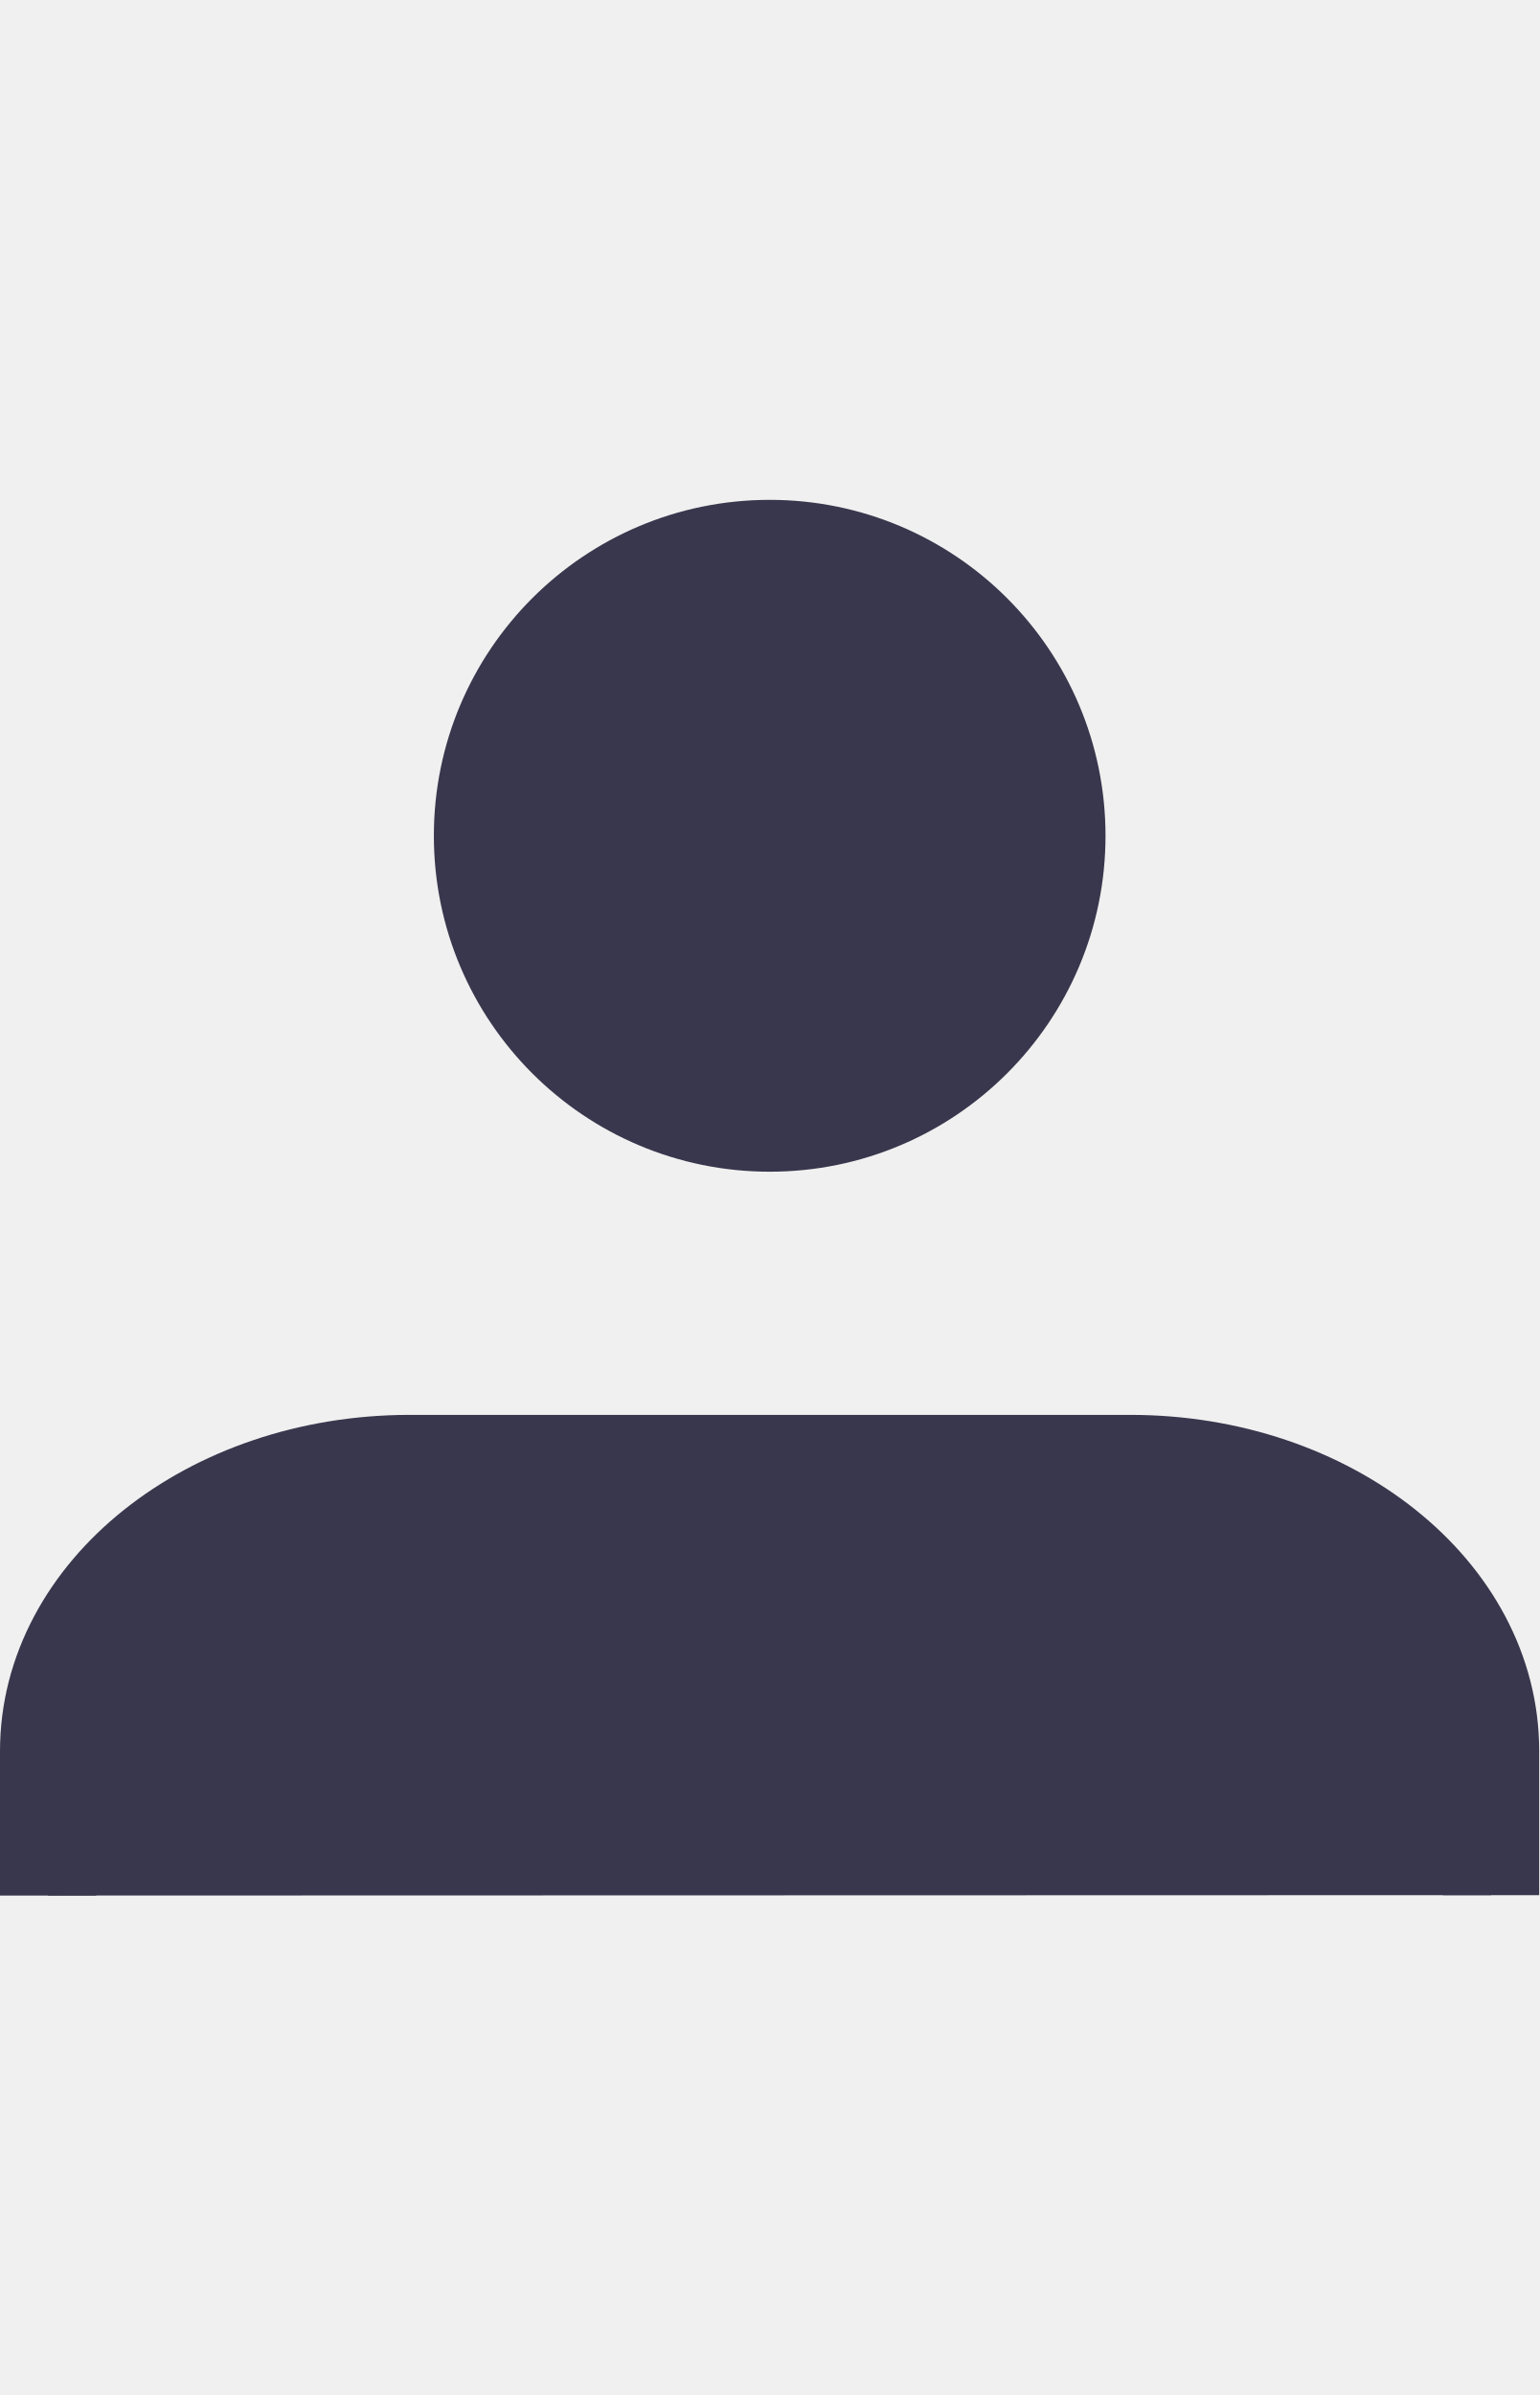
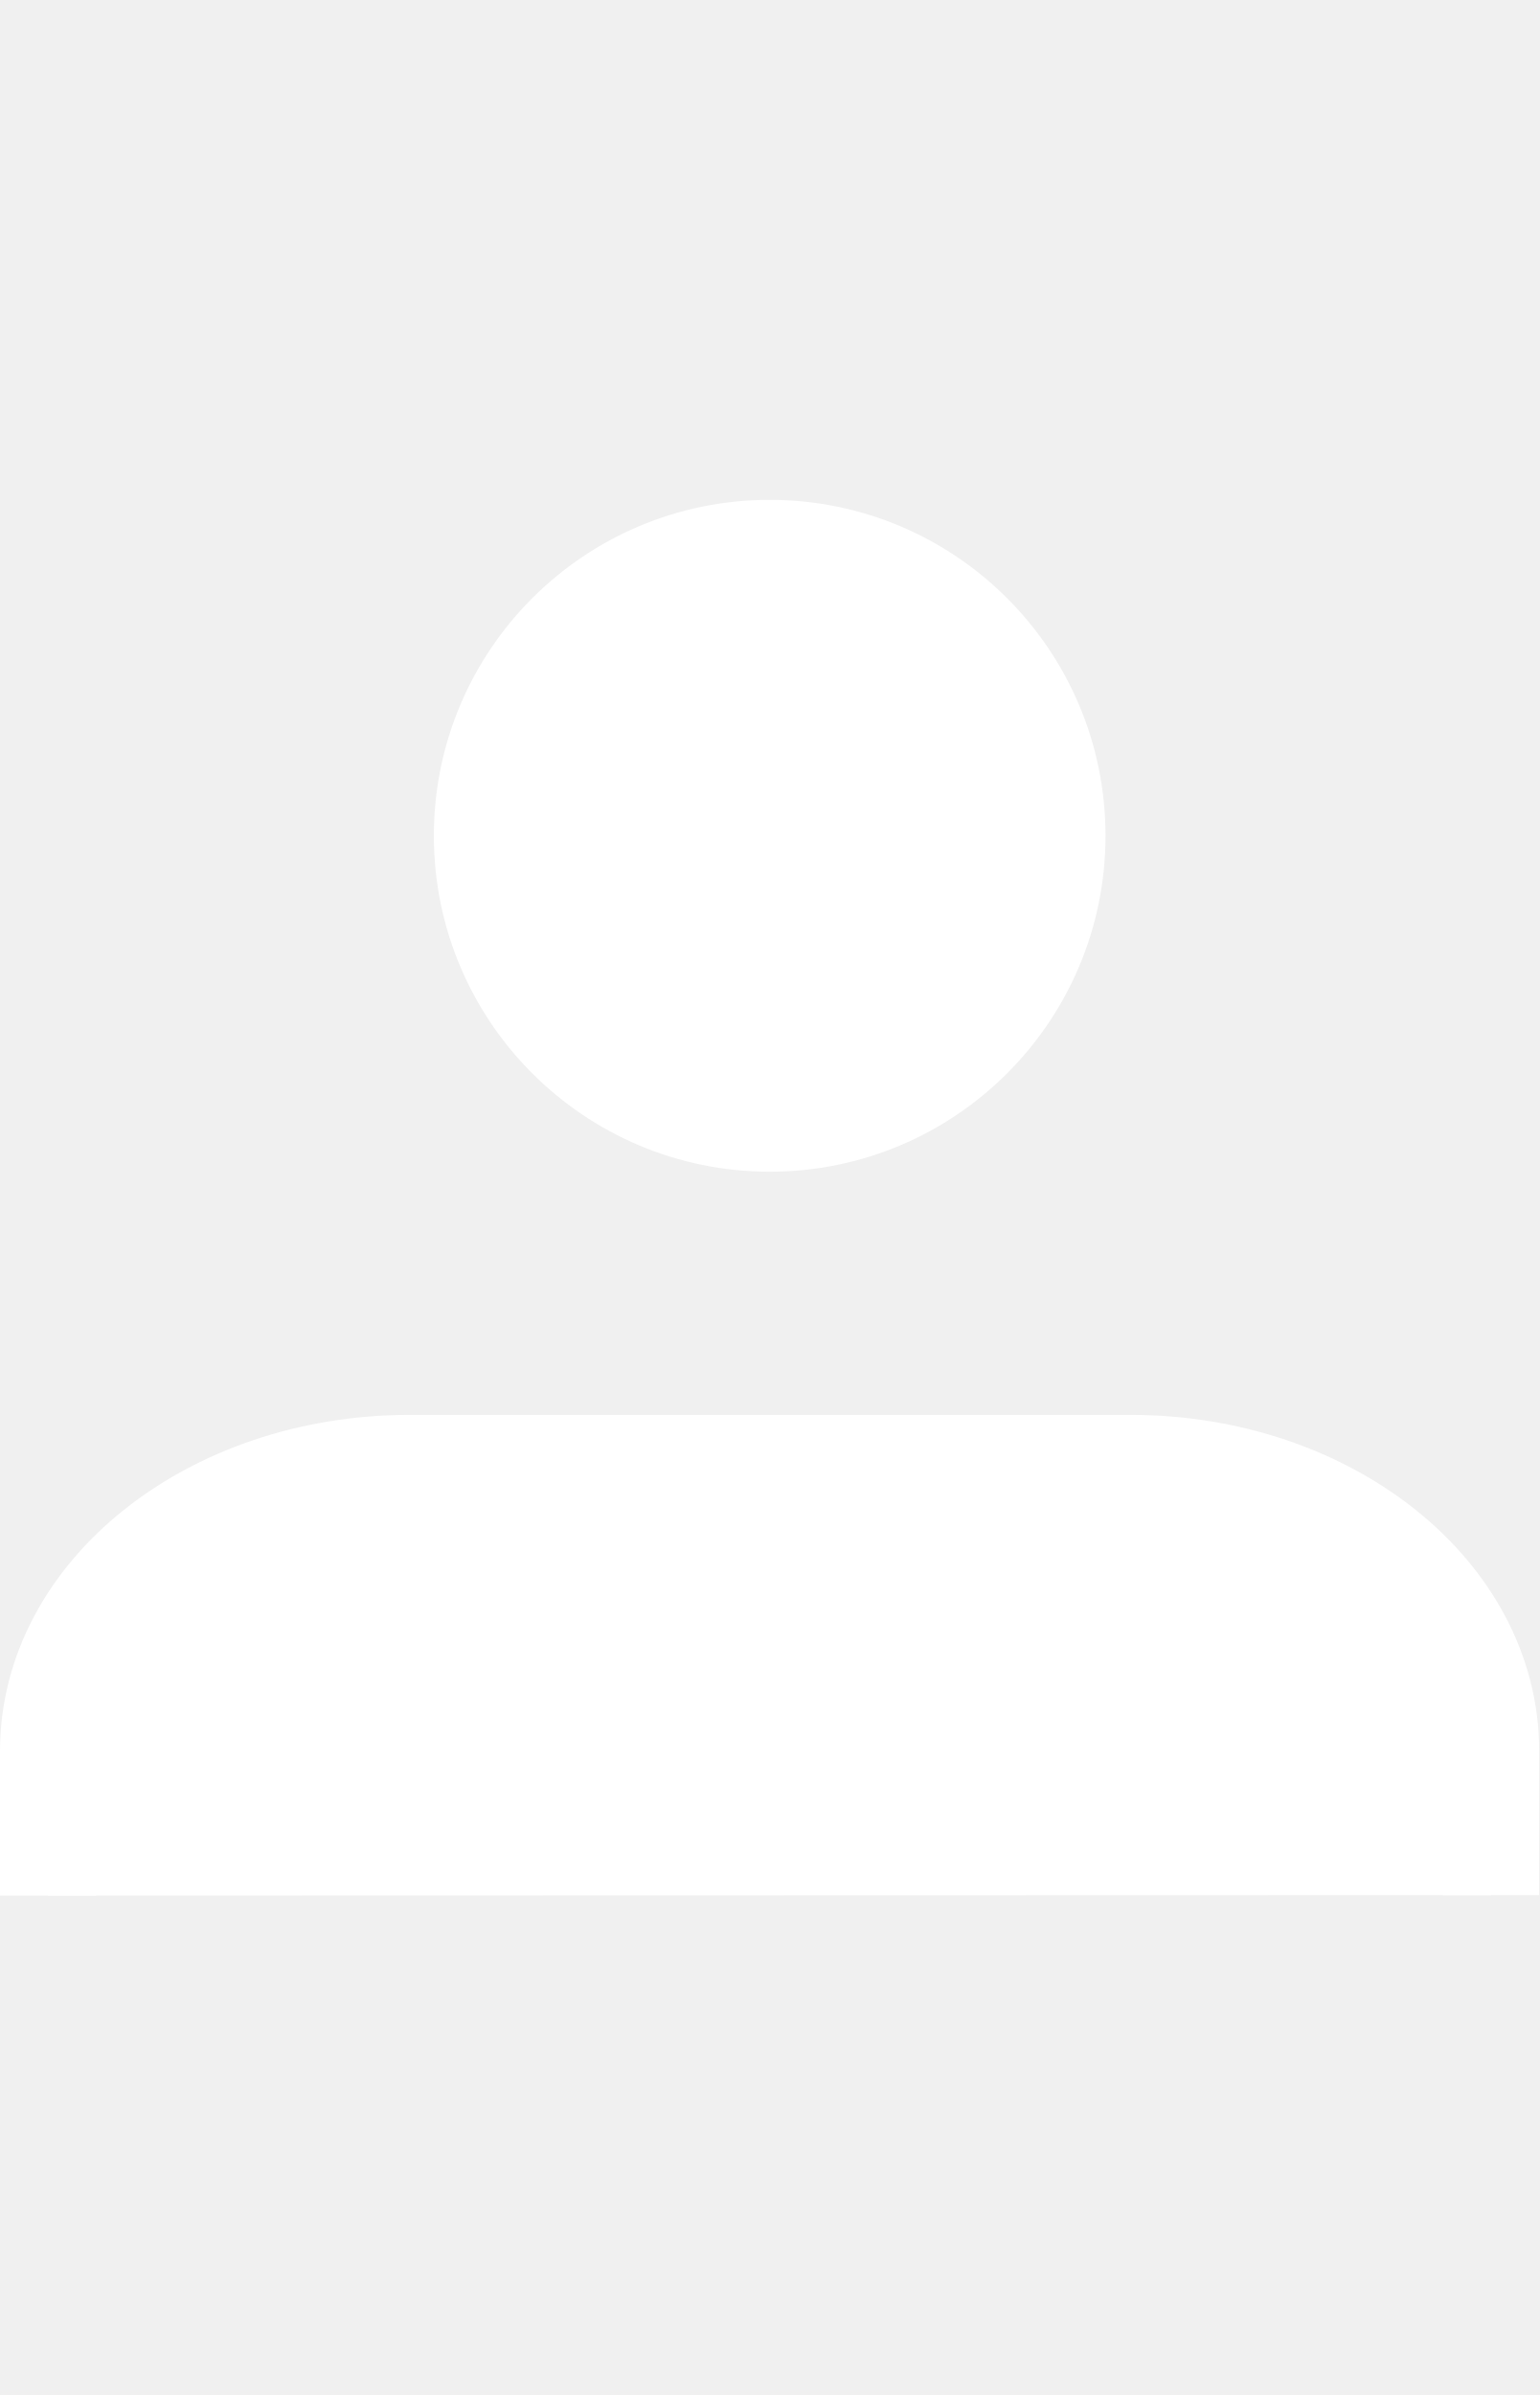
<svg xmlns="http://www.w3.org/2000/svg" width="90" height="140" viewBox="0 0 16 14.5">
  <g id="Icon_feather-user" data-name="Icon feather-user" transform="translate(0.66 0.5)">
-     <path id="패스_30" data-name="패스 30" d="M21,26.987v-1.5c0-1.652-1.679-2.991-3.75-2.991H9.75C7.679,22.5,6,23.839,6,25.491v1.5" transform="translate(-6.16 -12.987)" fill="#39374d" stroke="#39374d" stroke-width="1" />
-     <path id="패스_31" data-name="패스 31" d="M17.983,7.491A2.991,2.991,0,1,1,14.991,4.5,2.991,2.991,0,0,1,17.983,7.491Z" transform="translate(-7.651 -4.5)" fill="#39374d" stroke="#39374d" stroke-linecap="round" stroke-linejoin="round" stroke-width="1" />
+     <path id="패스_30" data-name="패스 30" d="M21,26.987v-1.5c0-1.652-1.679-2.991-3.75-2.991H9.75C7.679,22.5,6,23.839,6,25.491v1.5" transform="translate(-6.16 -12.987)" fill="#fff" stroke="#fff" stroke-width="1" />
+     <path id="패스_31" data-name="패스 31" d="M17.983,7.491A2.991,2.991,0,1,1,14.991,4.5,2.991,2.991,0,0,1,17.983,7.491Z" transform="translate(-7.651 -4.5)" fill="#fff" stroke="#fff" stroke-linecap="round" stroke-linejoin="round" stroke-width="1" />
  </g>
</svg>
